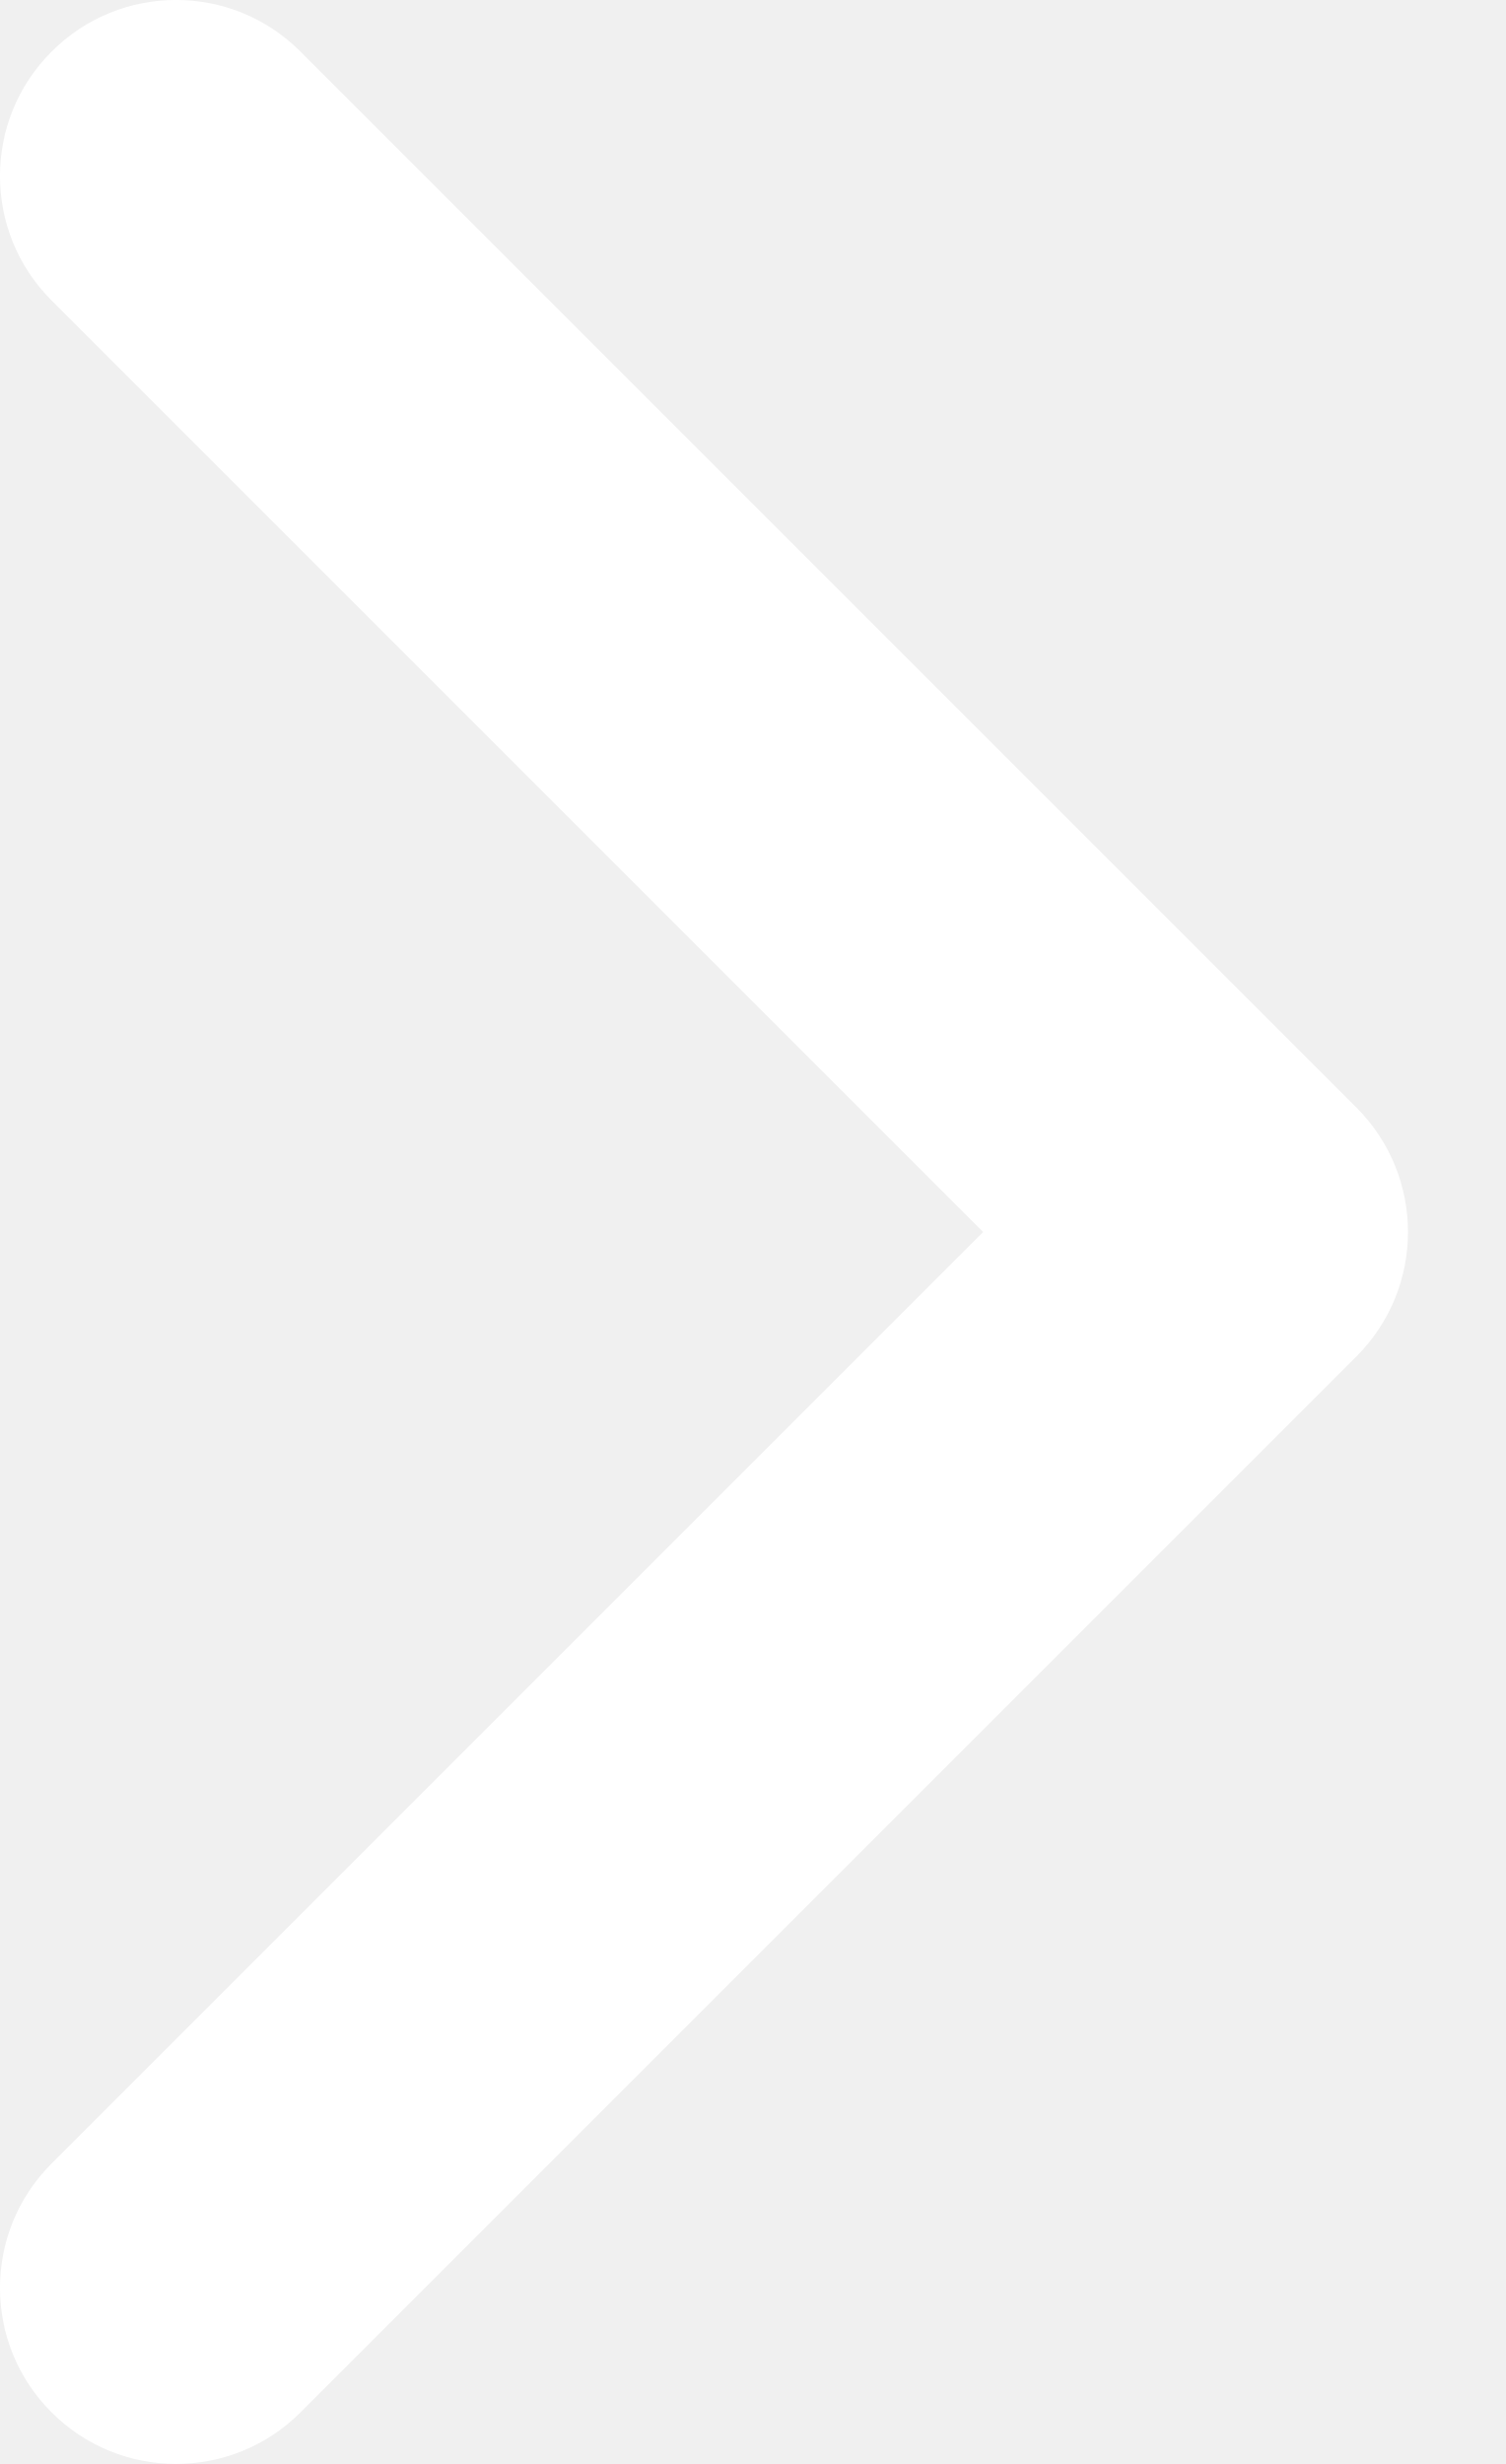
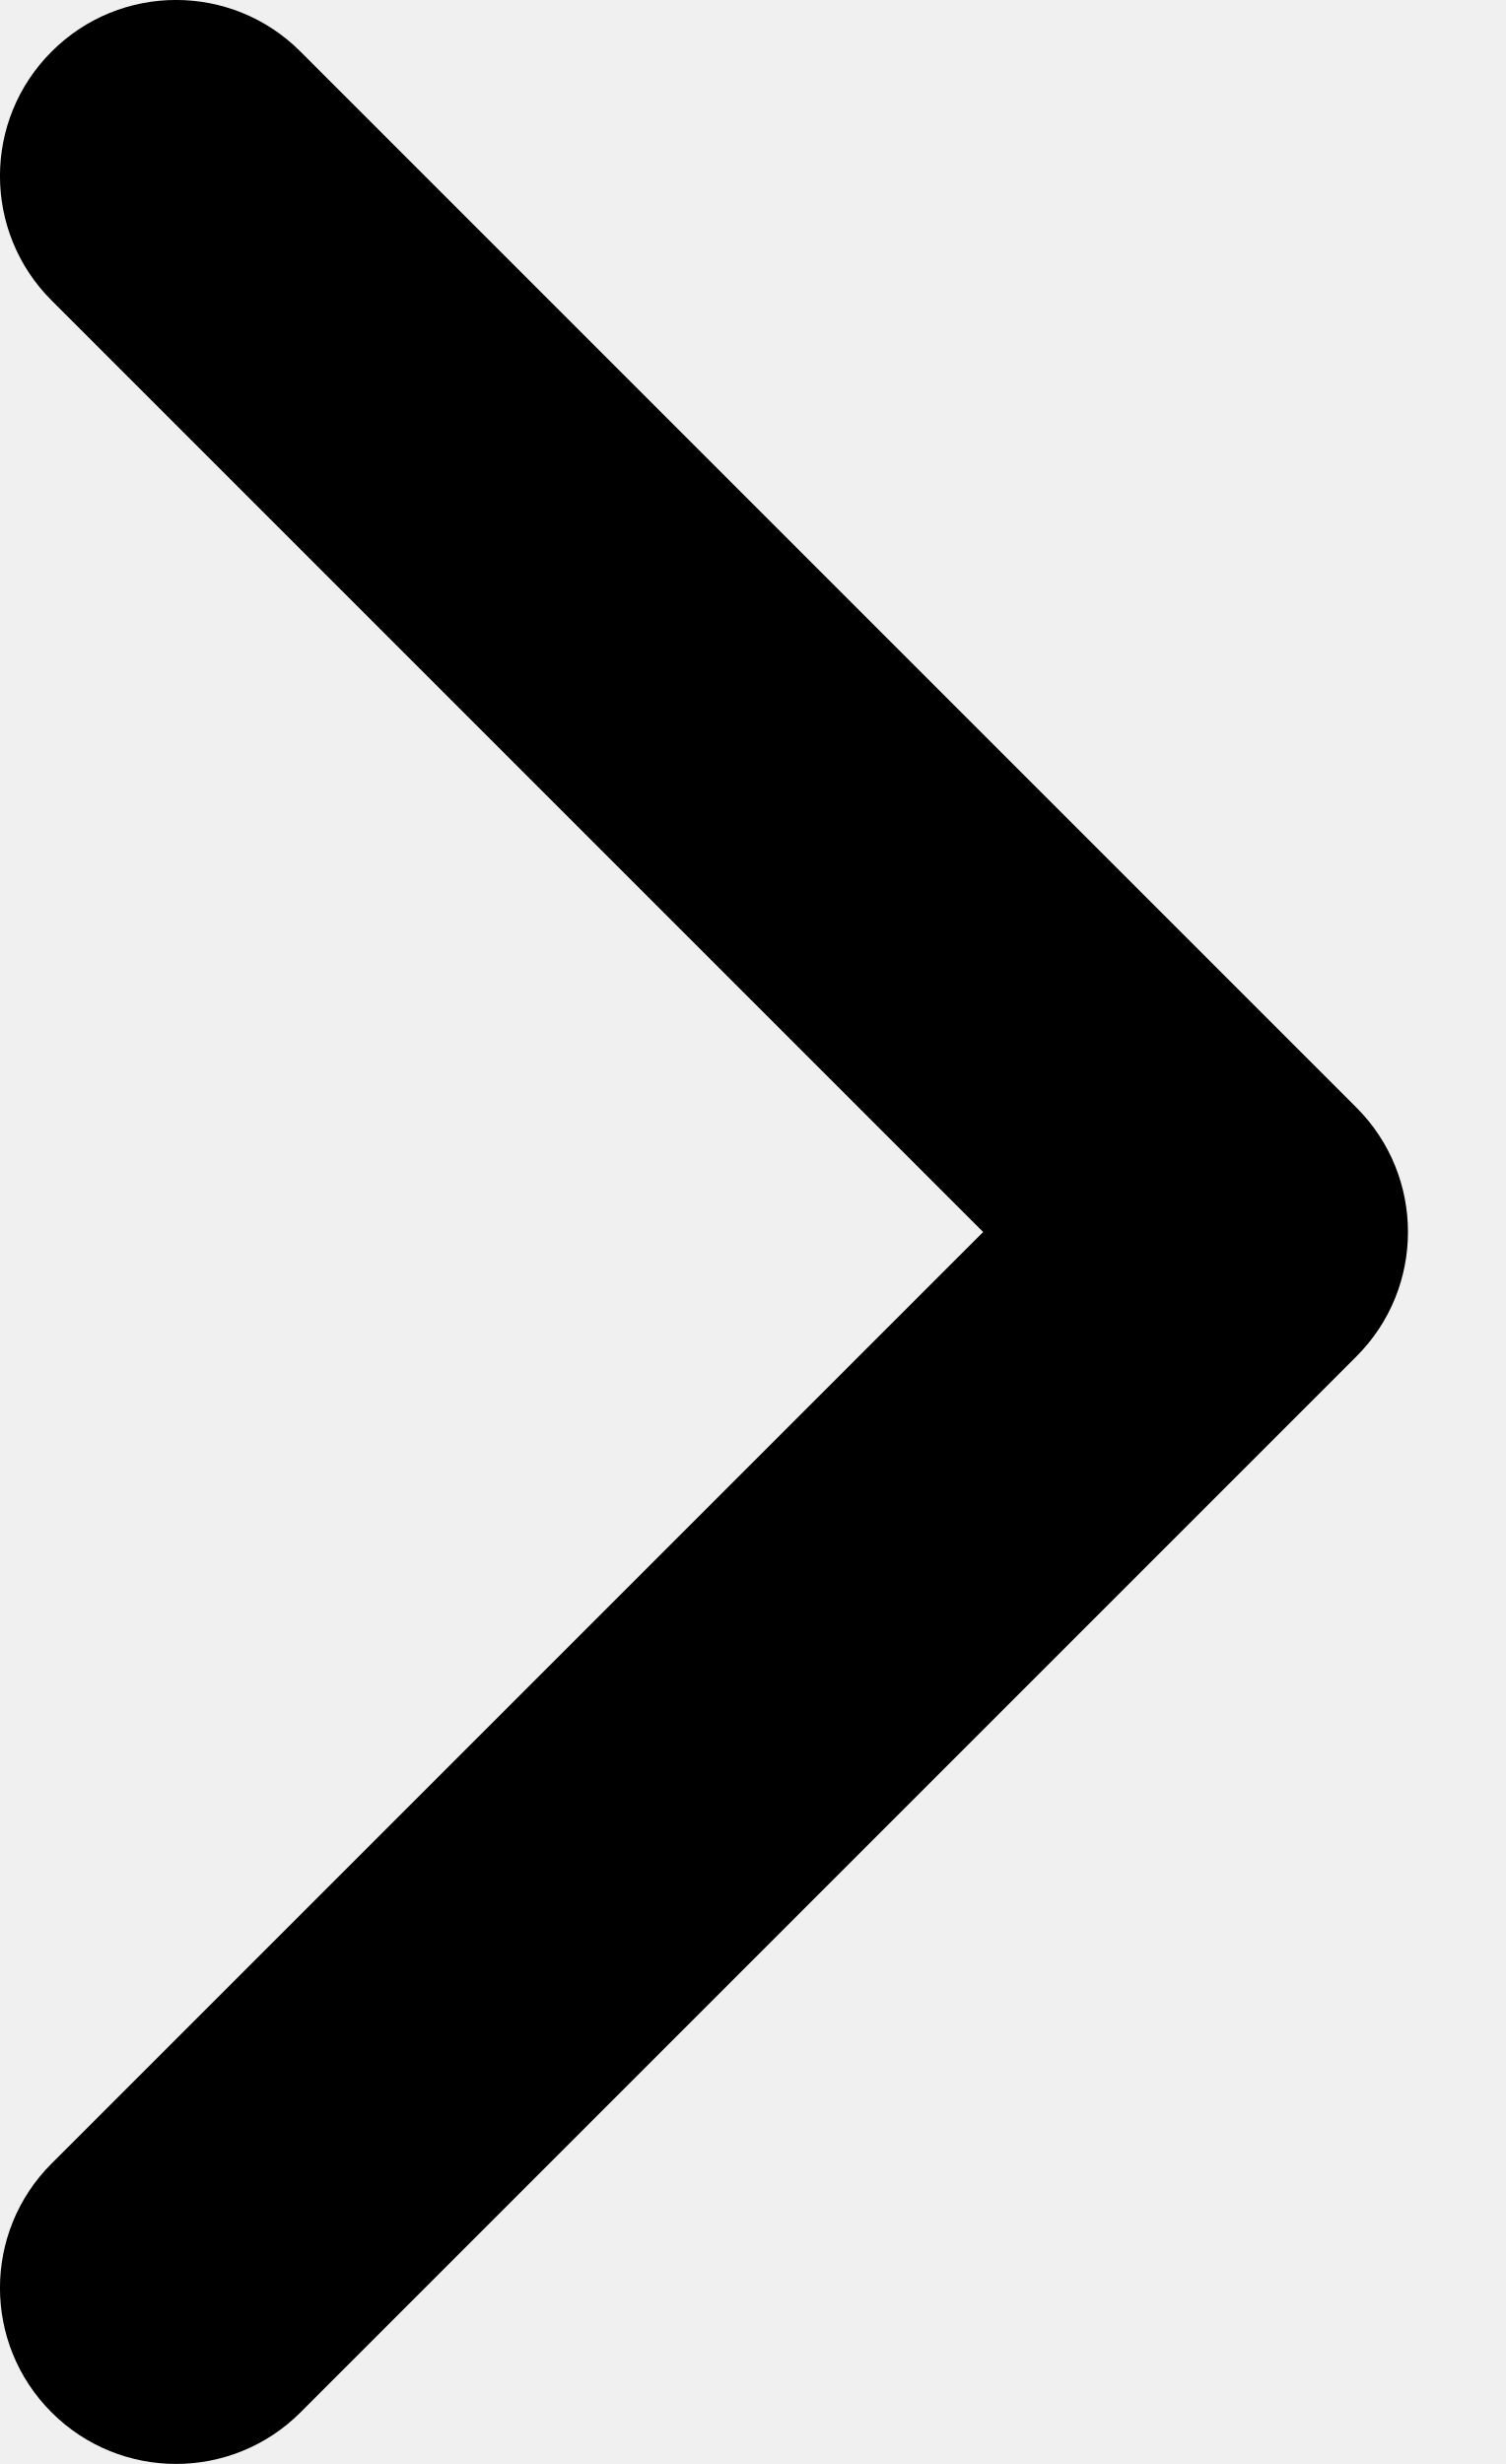
<svg xmlns="http://www.w3.org/2000/svg" width="11" height="18" viewBox="0 0 11 18" fill="none">
-   <path fill-rule="evenodd" clip-rule="evenodd" d="M0.377 0.377C0.879 -0.126 1.693 -0.126 2.195 0.377L9.909 8.091C10.411 8.593 10.411 9.407 9.909 9.909L2.195 17.623C1.693 18.125 0.879 18.125 0.377 17.623C-0.126 17.121 -0.126 16.307 0.377 15.805L7.182 9L0.377 2.195C-0.126 1.693 -0.126 0.879 0.377 0.377Z" fill="white" />
+   <path fill-rule="evenodd" clip-rule="evenodd" d="M0.377 0.377C0.879 -0.126 1.693 -0.126 2.195 0.377L9.909 8.091C10.411 8.593 10.411 9.407 9.909 9.909L2.195 17.623C1.693 18.125 0.879 18.125 0.377 17.623C-0.126 17.121 -0.126 16.307 0.377 15.805L7.182 9L0.377 2.195C-0.126 1.693 -0.126 0.879 0.377 0.377Z" fill="black" />
</svg>
